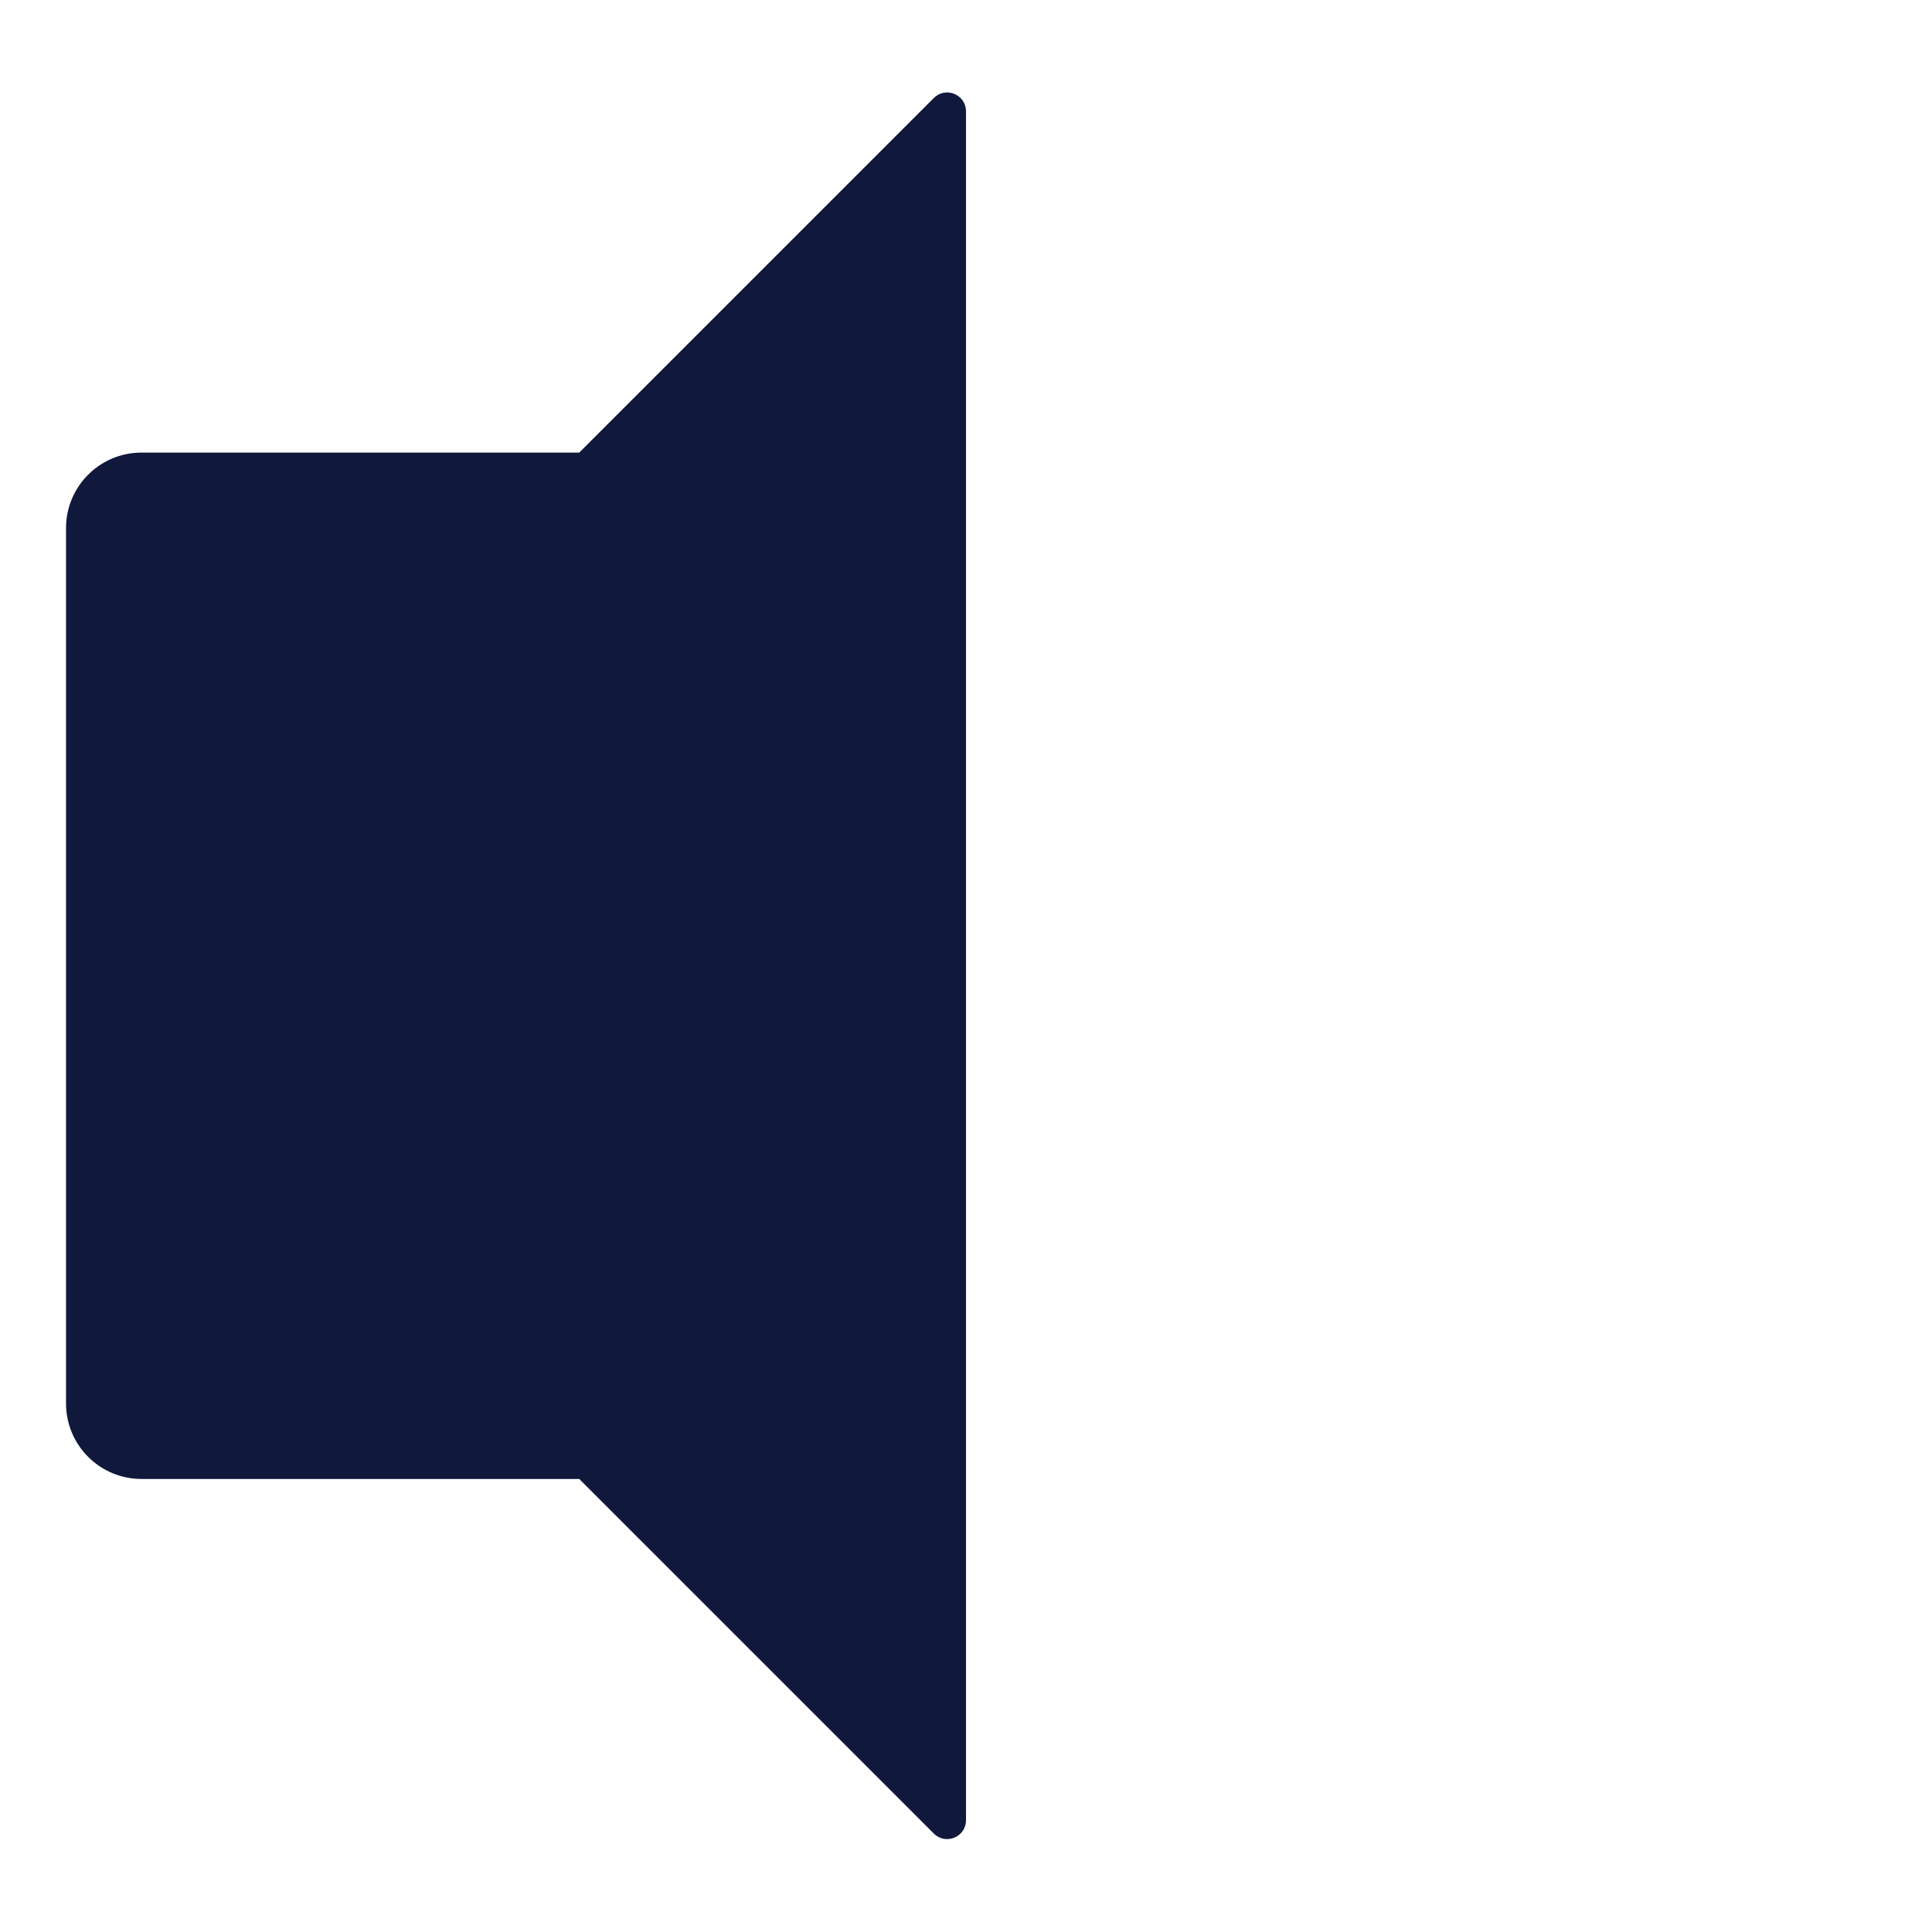
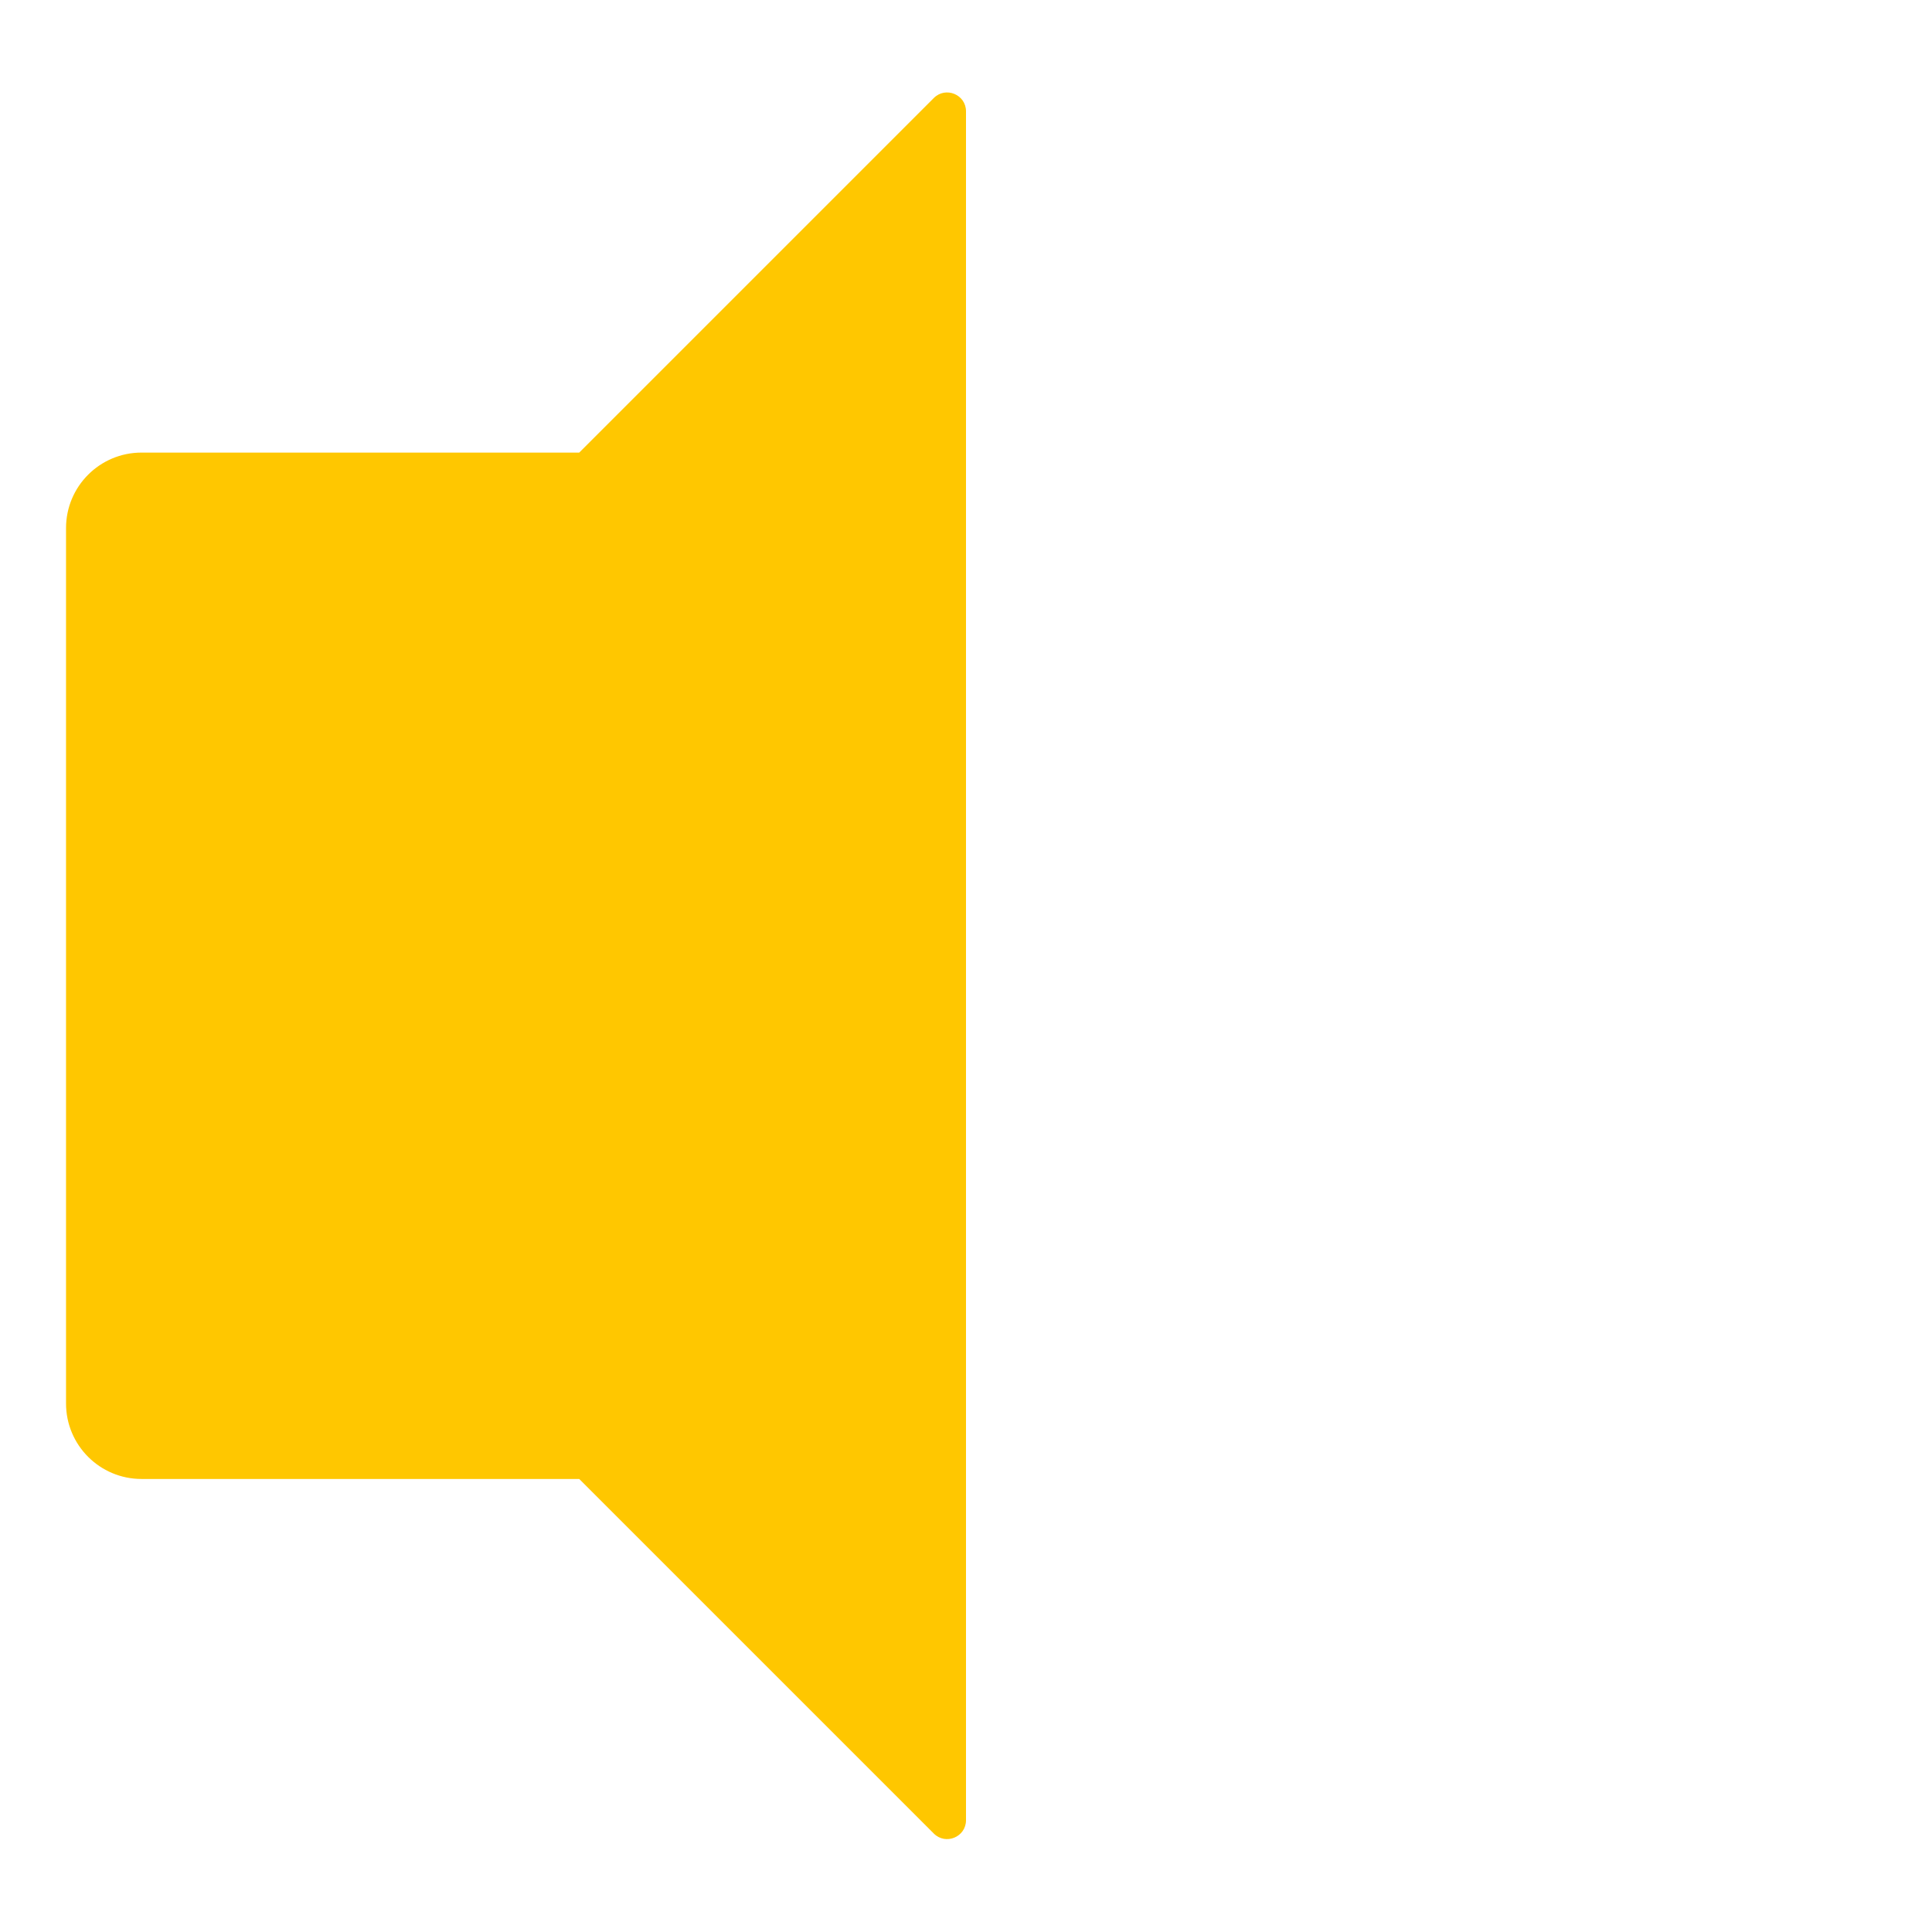
<svg xmlns="http://www.w3.org/2000/svg" width="1024" height="1024" viewBox="0 0 1024 1024" fill="none">
-   <path d="M307 783.881H75C52.909 783.881 35 765.973 35 743.881V279.881C35 257.79 52.909 239.881 75 239.881H307L494.929 51.953C501.229 45.653 512 50.1 512 59.009V964.745C512 973.654 501.229 978.11 494.929 971.81L307 783.881Z" fill="#10183C" />
+   <path d="M307 783.881H75C52.909 783.881 35 765.973 35 743.881V279.881C35 257.79 52.909 239.881 75 239.881H307L494.929 51.953C501.229 45.653 512 50.1 512 59.009V964.745C512 973.654 501.229 978.11 494.929 971.81L307 783.881Z" fill="#FFC700" />
</svg>
